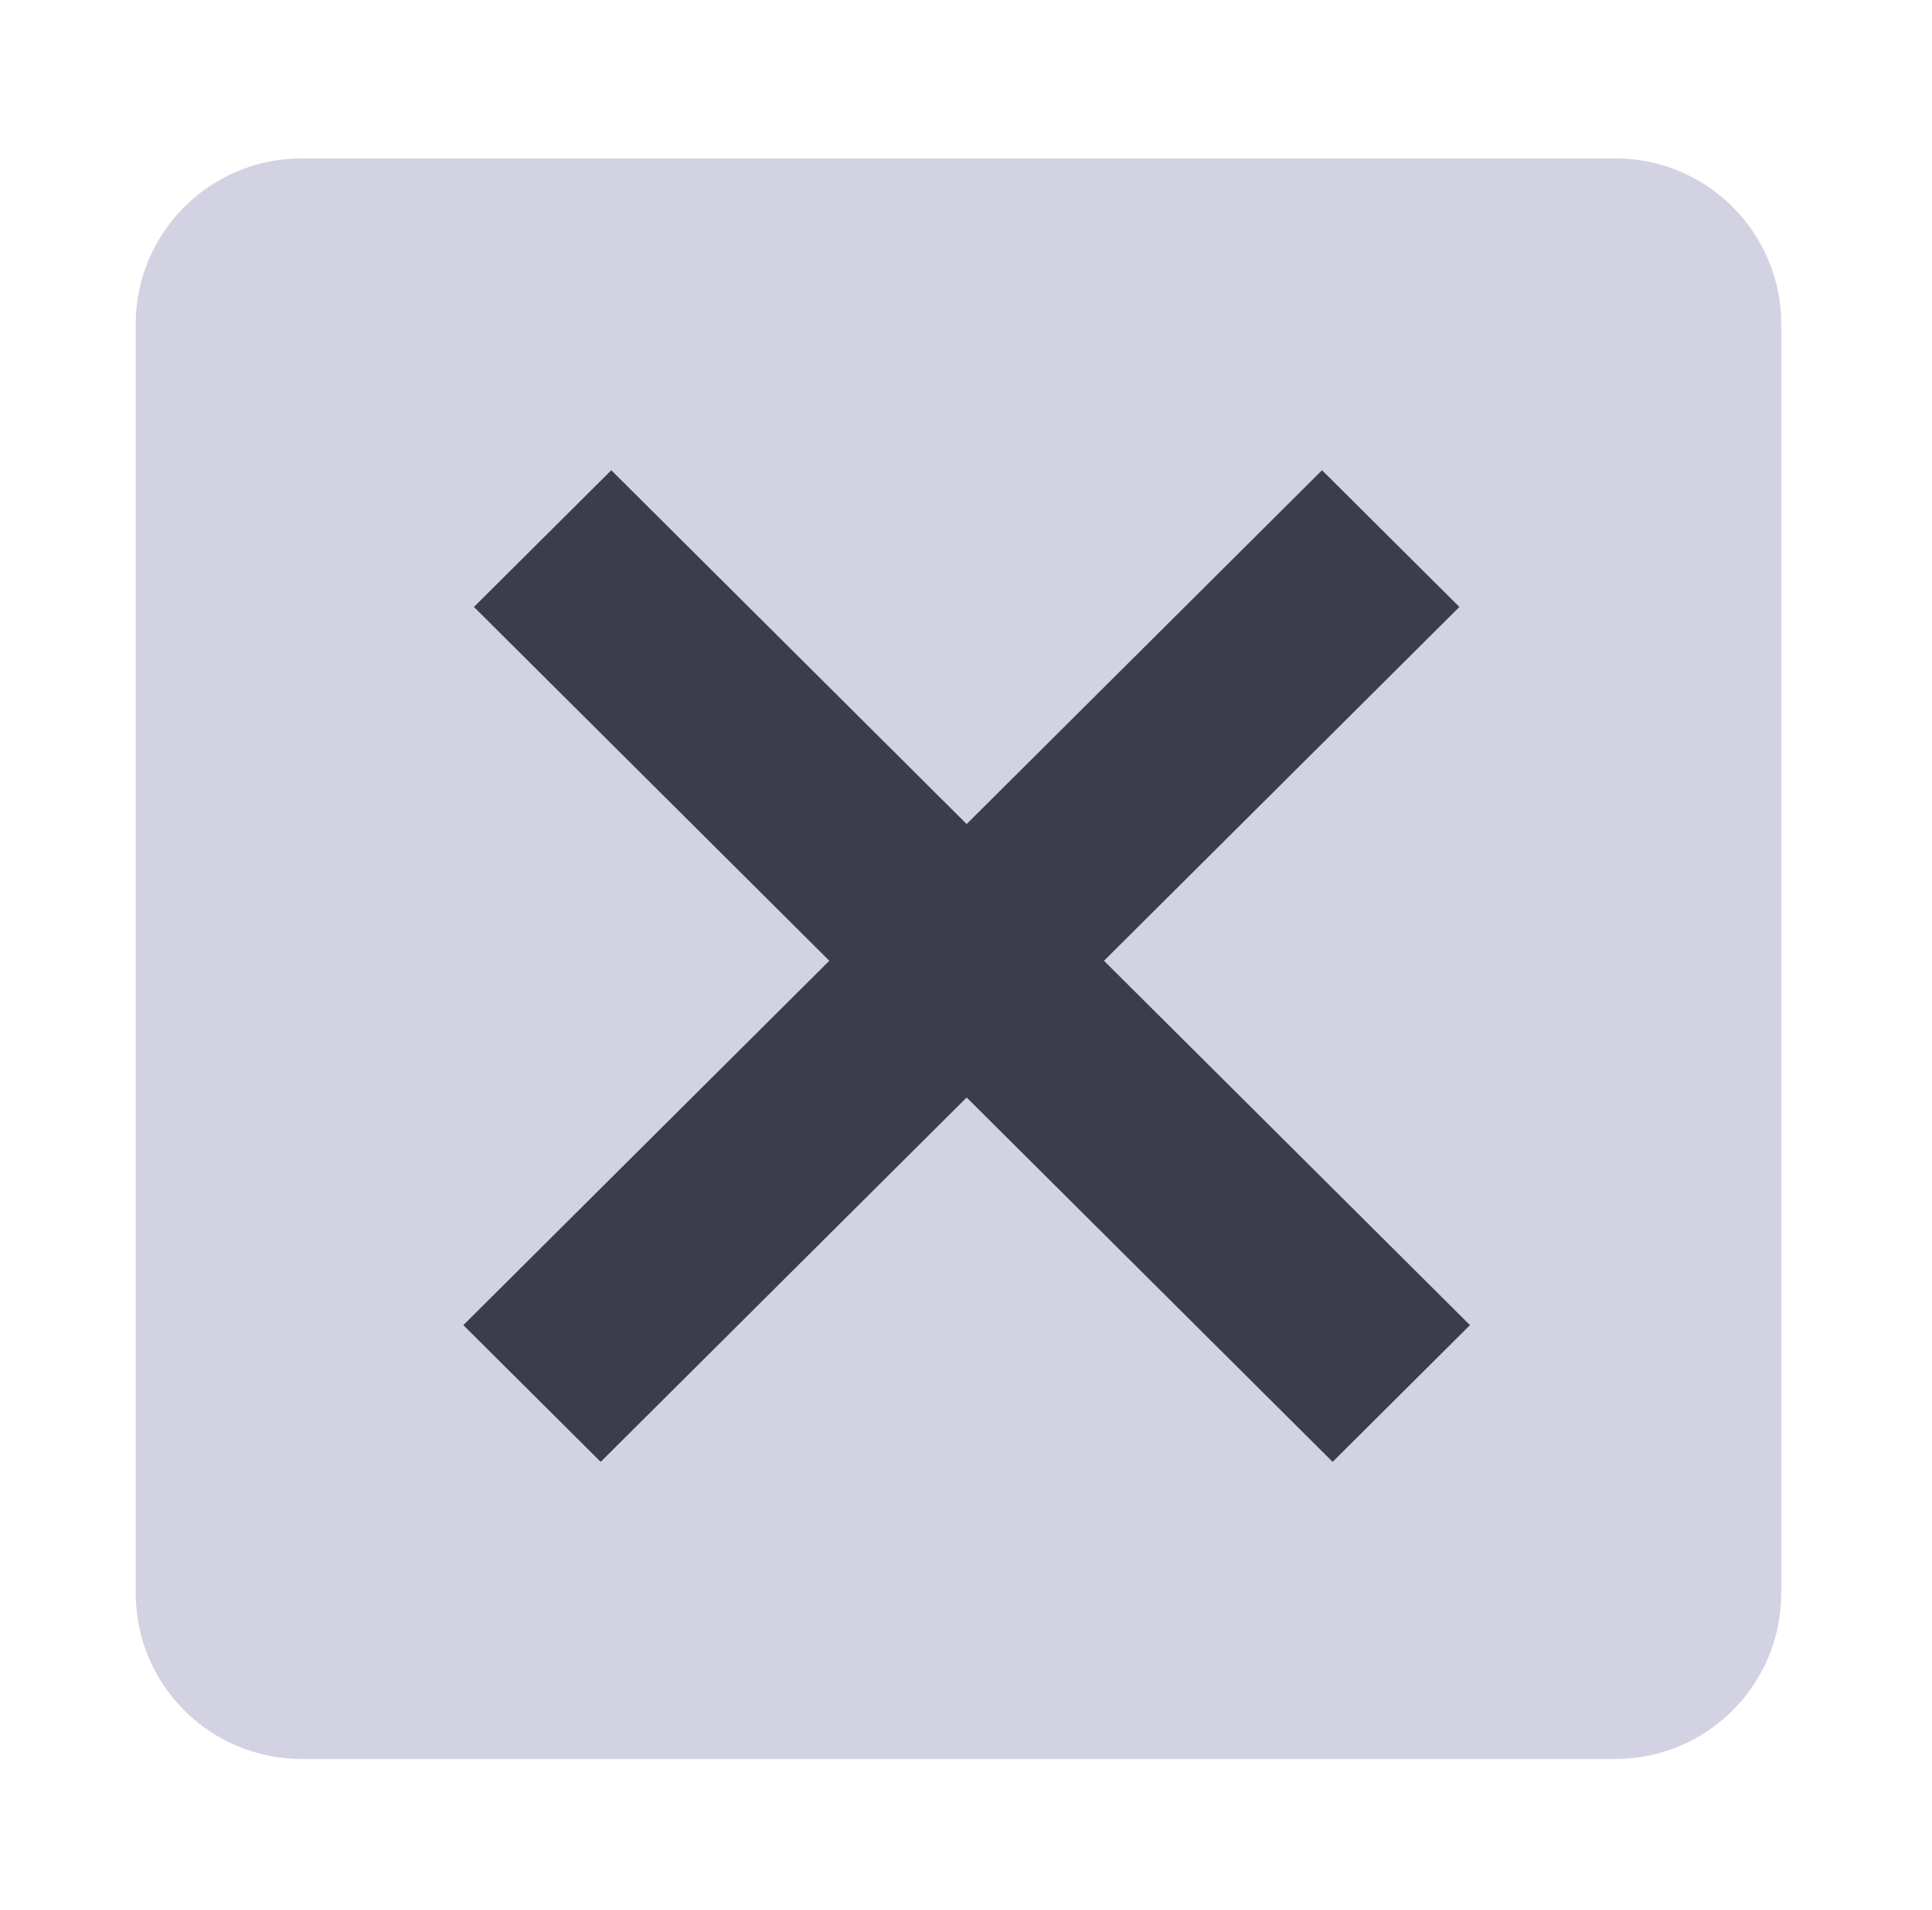
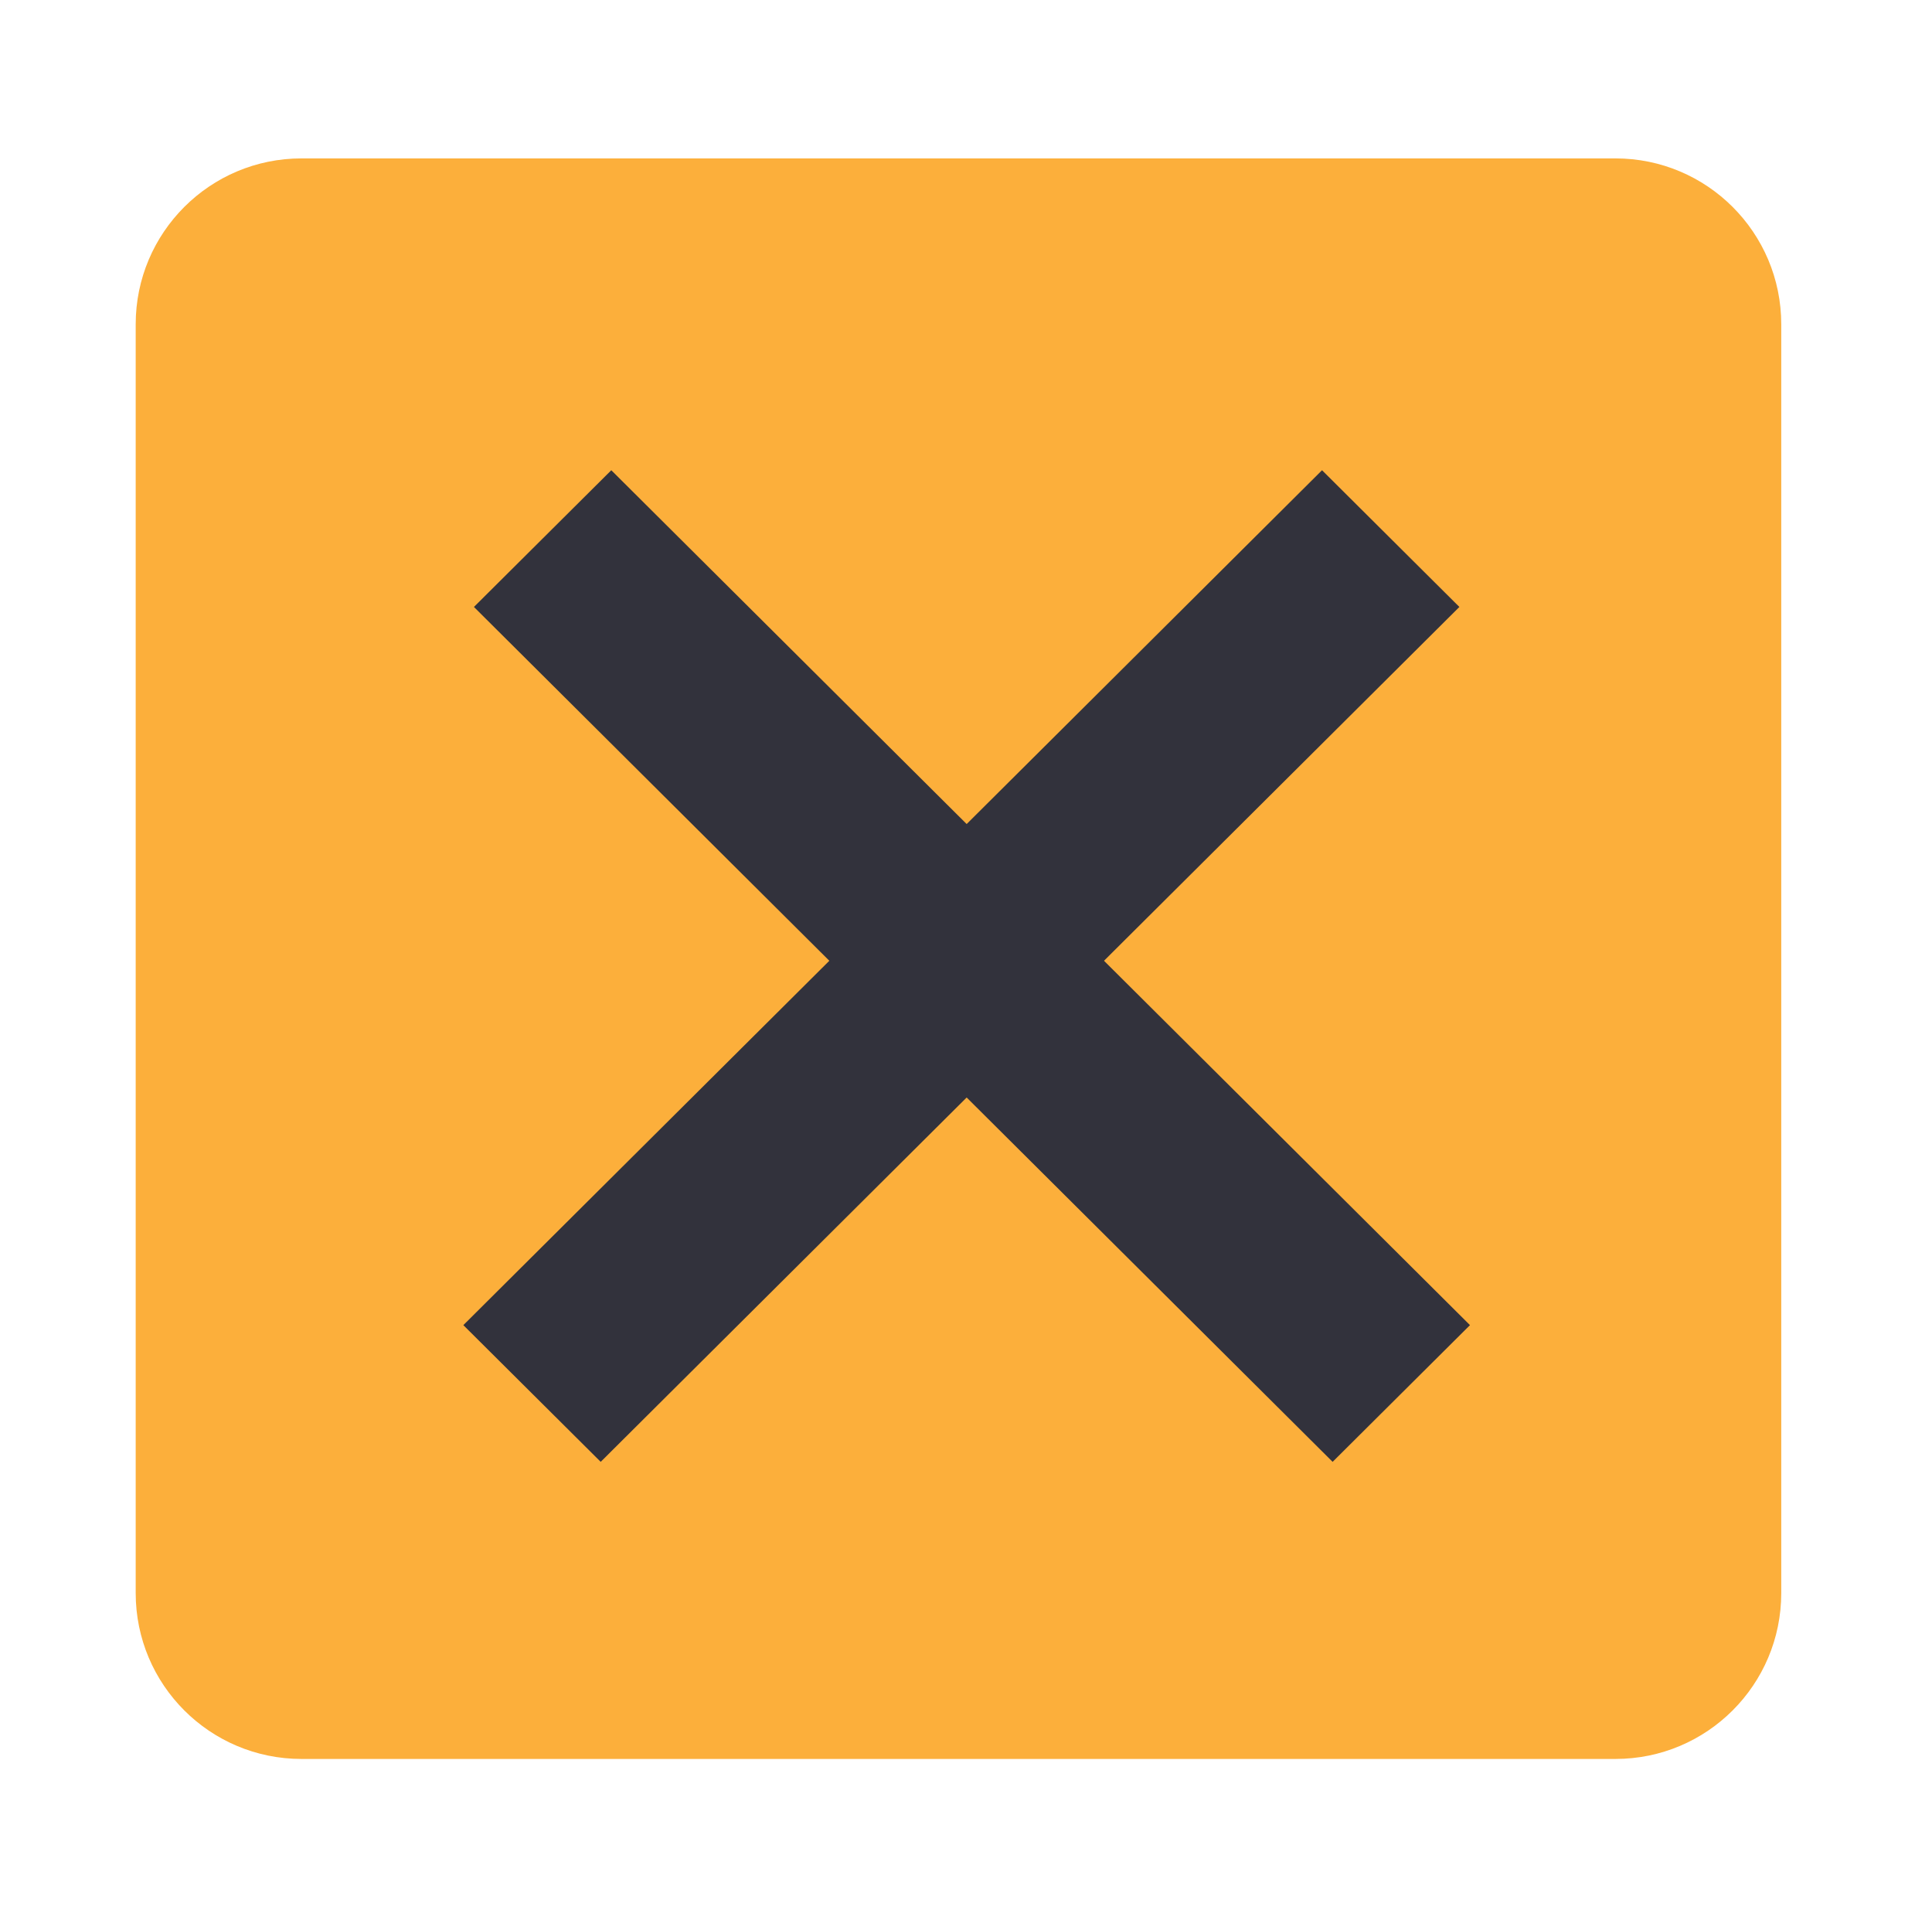
<svg xmlns="http://www.w3.org/2000/svg" viewBox="0 0 11.675 11.538" height="11.538" width="11.675" id="svg2" version="1.1">
  <defs id="defs6" />
-   <rect style="fill:#d2d2e2;fill-opacity:1;stroke:#c8c8c8;stroke-width:0;stroke-miterlimit:4;stroke-dasharray:none;stroke-opacity:1" id="rect819" width="9.944" height="9.67" x="0.82" y="0.957" ry="1.002" />
-   <path id="path825-3-7-7" d="M 3.63,8.832 2.8,8.006 7.989,2.841 8.819,3.667 Z" style="fill:#3c3c4b;fill-opacity:1;stroke:none;stroke-width:0.207px;stroke-linecap:butt;stroke-linejoin:miter;stroke-opacity:1" />
-   <path id="path825-3-7-5-5" d="M 3.694,2.841 2.864,3.667 8.053,8.832 8.883,8.006 Z" style="fill:#3c3c4b;fill-opacity:1;stroke:none;stroke-width:0.207px;stroke-linecap:butt;stroke-linejoin:miter;stroke-opacity:1" />
+   <rect style="fill:#fcaf3b;fill-opacity:1;stroke:#c8c8c8;stroke-width:0;stroke-miterlimit:4;stroke-dasharray:none;stroke-opacity:1" id="rect819" width="9.944" height="9.67" x="0.82" y="0.957" ry="1.002" />
+   <path id="path825-3-7-7" d="M 3.63,8.832 2.8,8.006 7.989,2.841 8.819,3.667 Z" style="fill:#32323c;fill-opacity:1;stroke:none;stroke-width:0.207px;stroke-linecap:butt;stroke-linejoin:miter;stroke-opacity:1" />
+   <path id="path825-3-7-5-5" d="M 3.694,2.841 2.864,3.667 8.053,8.832 8.883,8.006 Z" style="fill:#32323c;fill-opacity:1;stroke:none;stroke-width:0.207px;stroke-linecap:butt;stroke-linejoin:miter;stroke-opacity:1" />
</svg>
